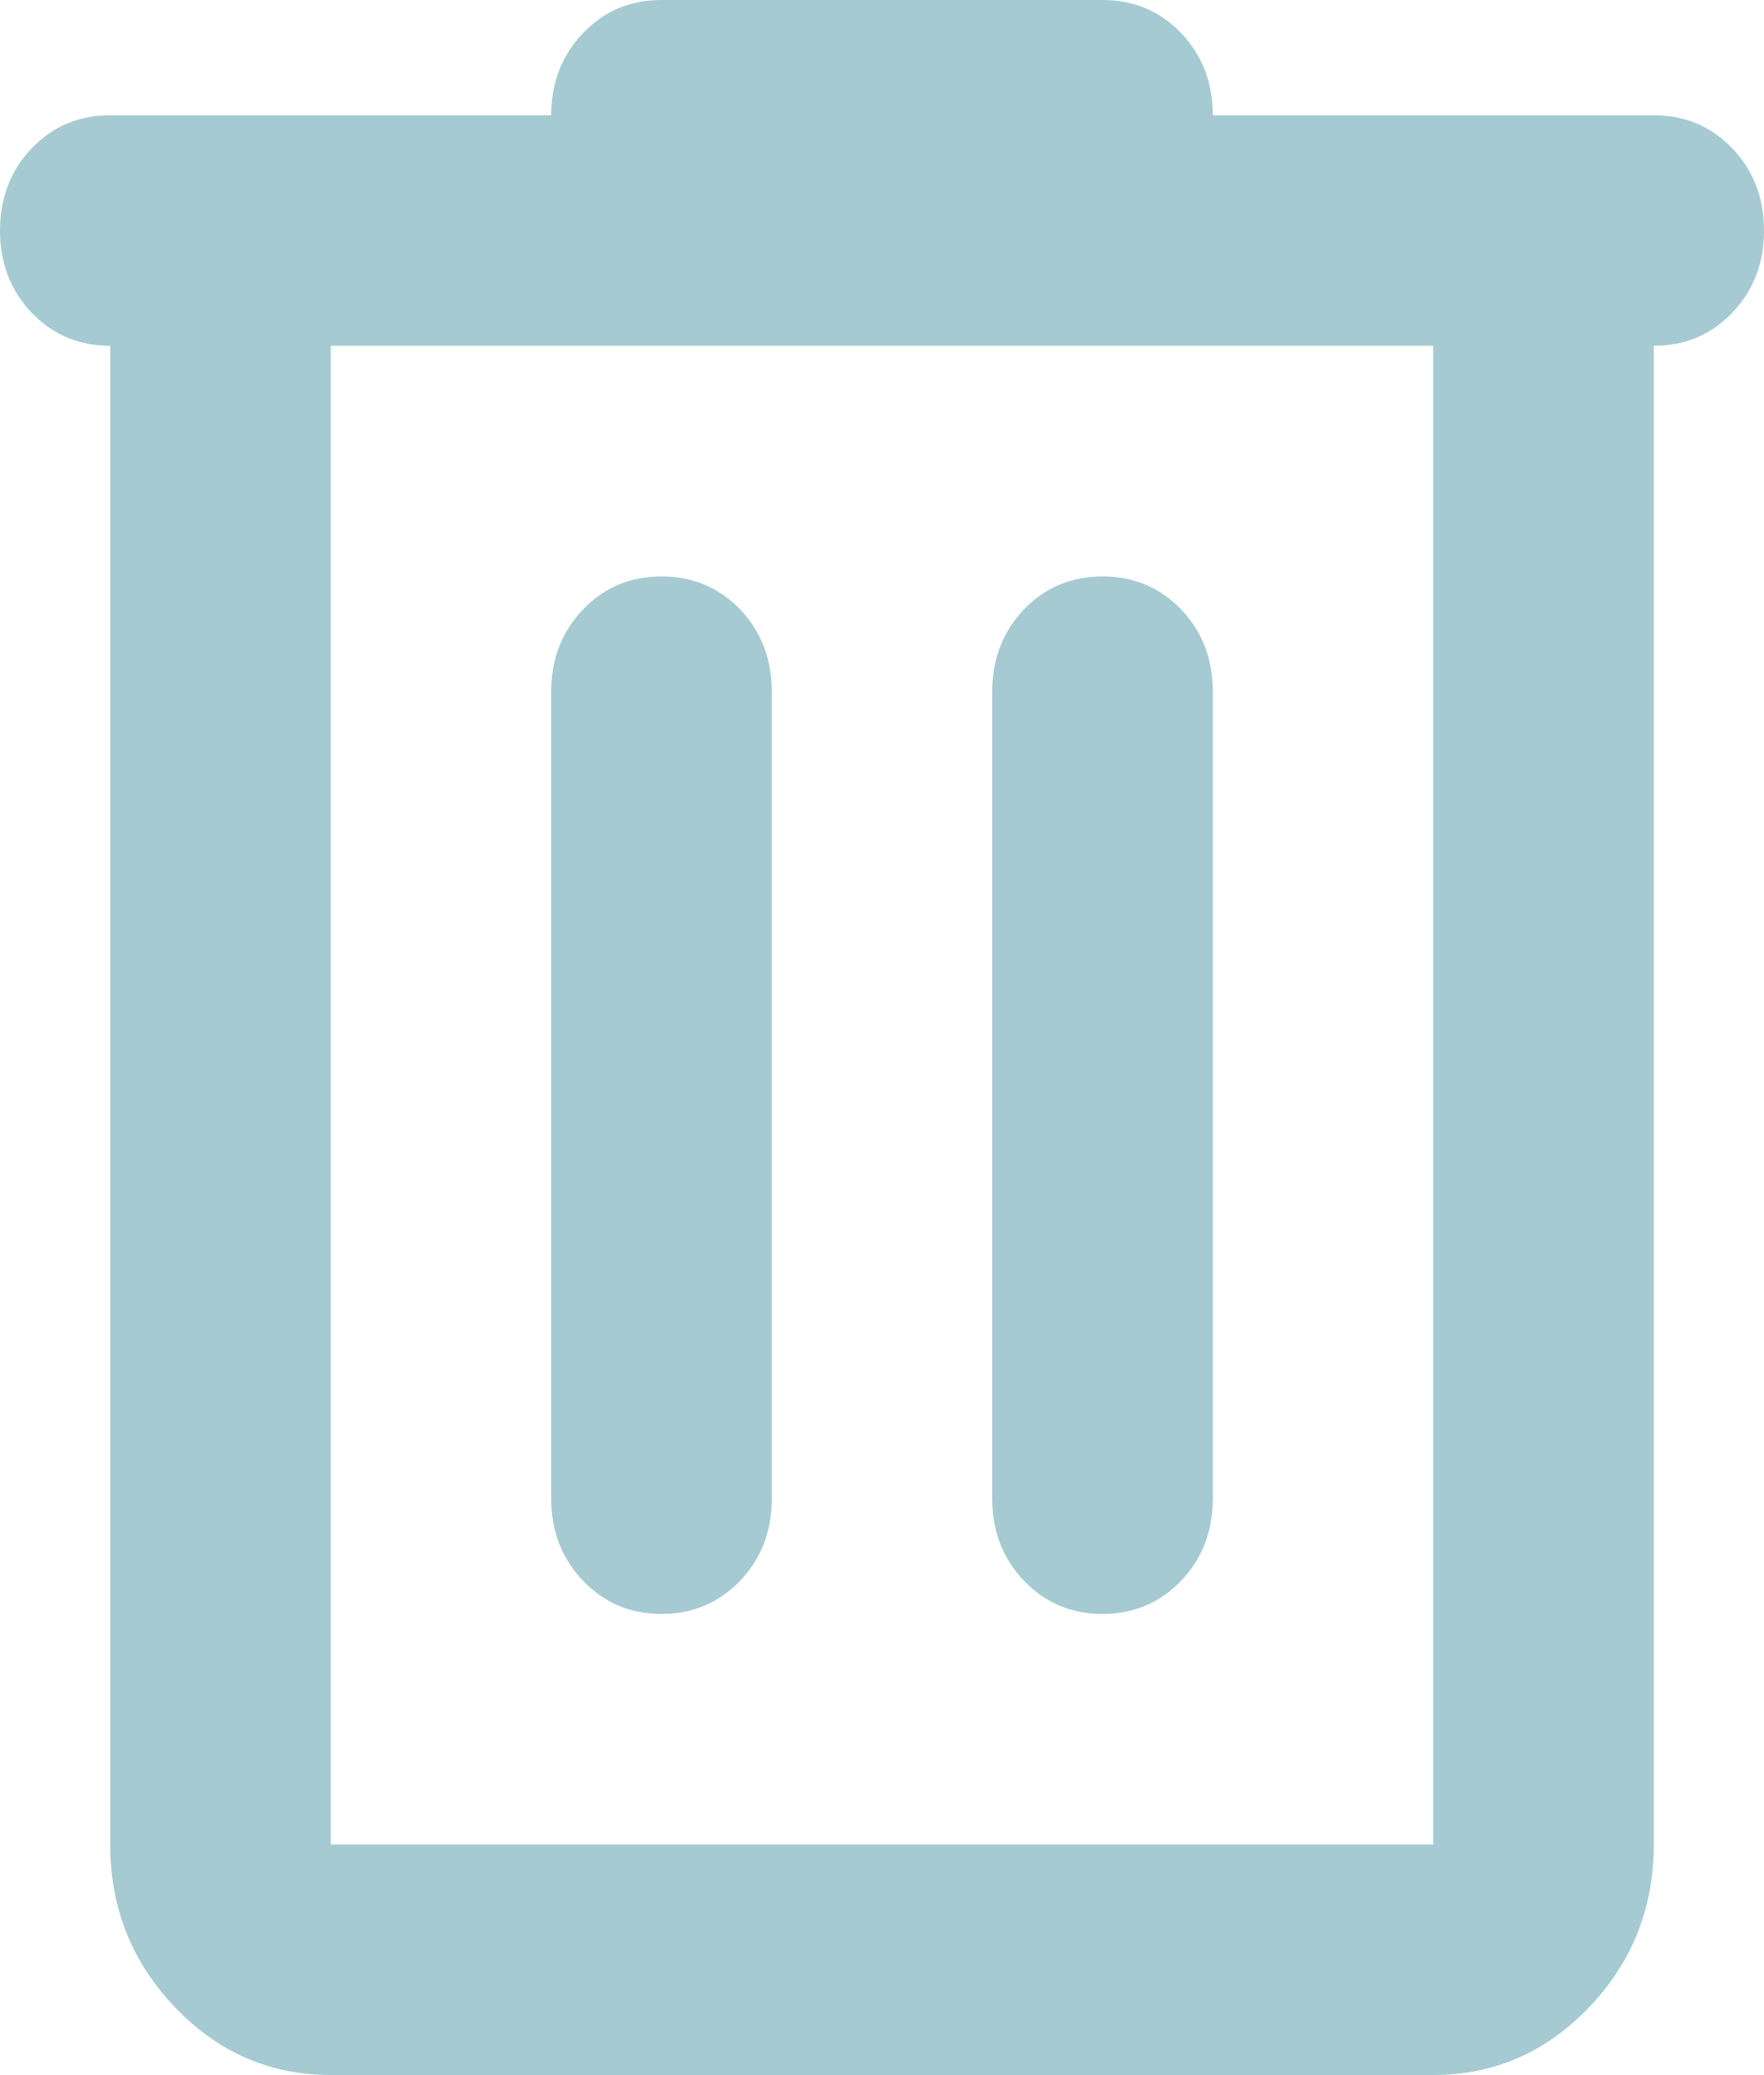
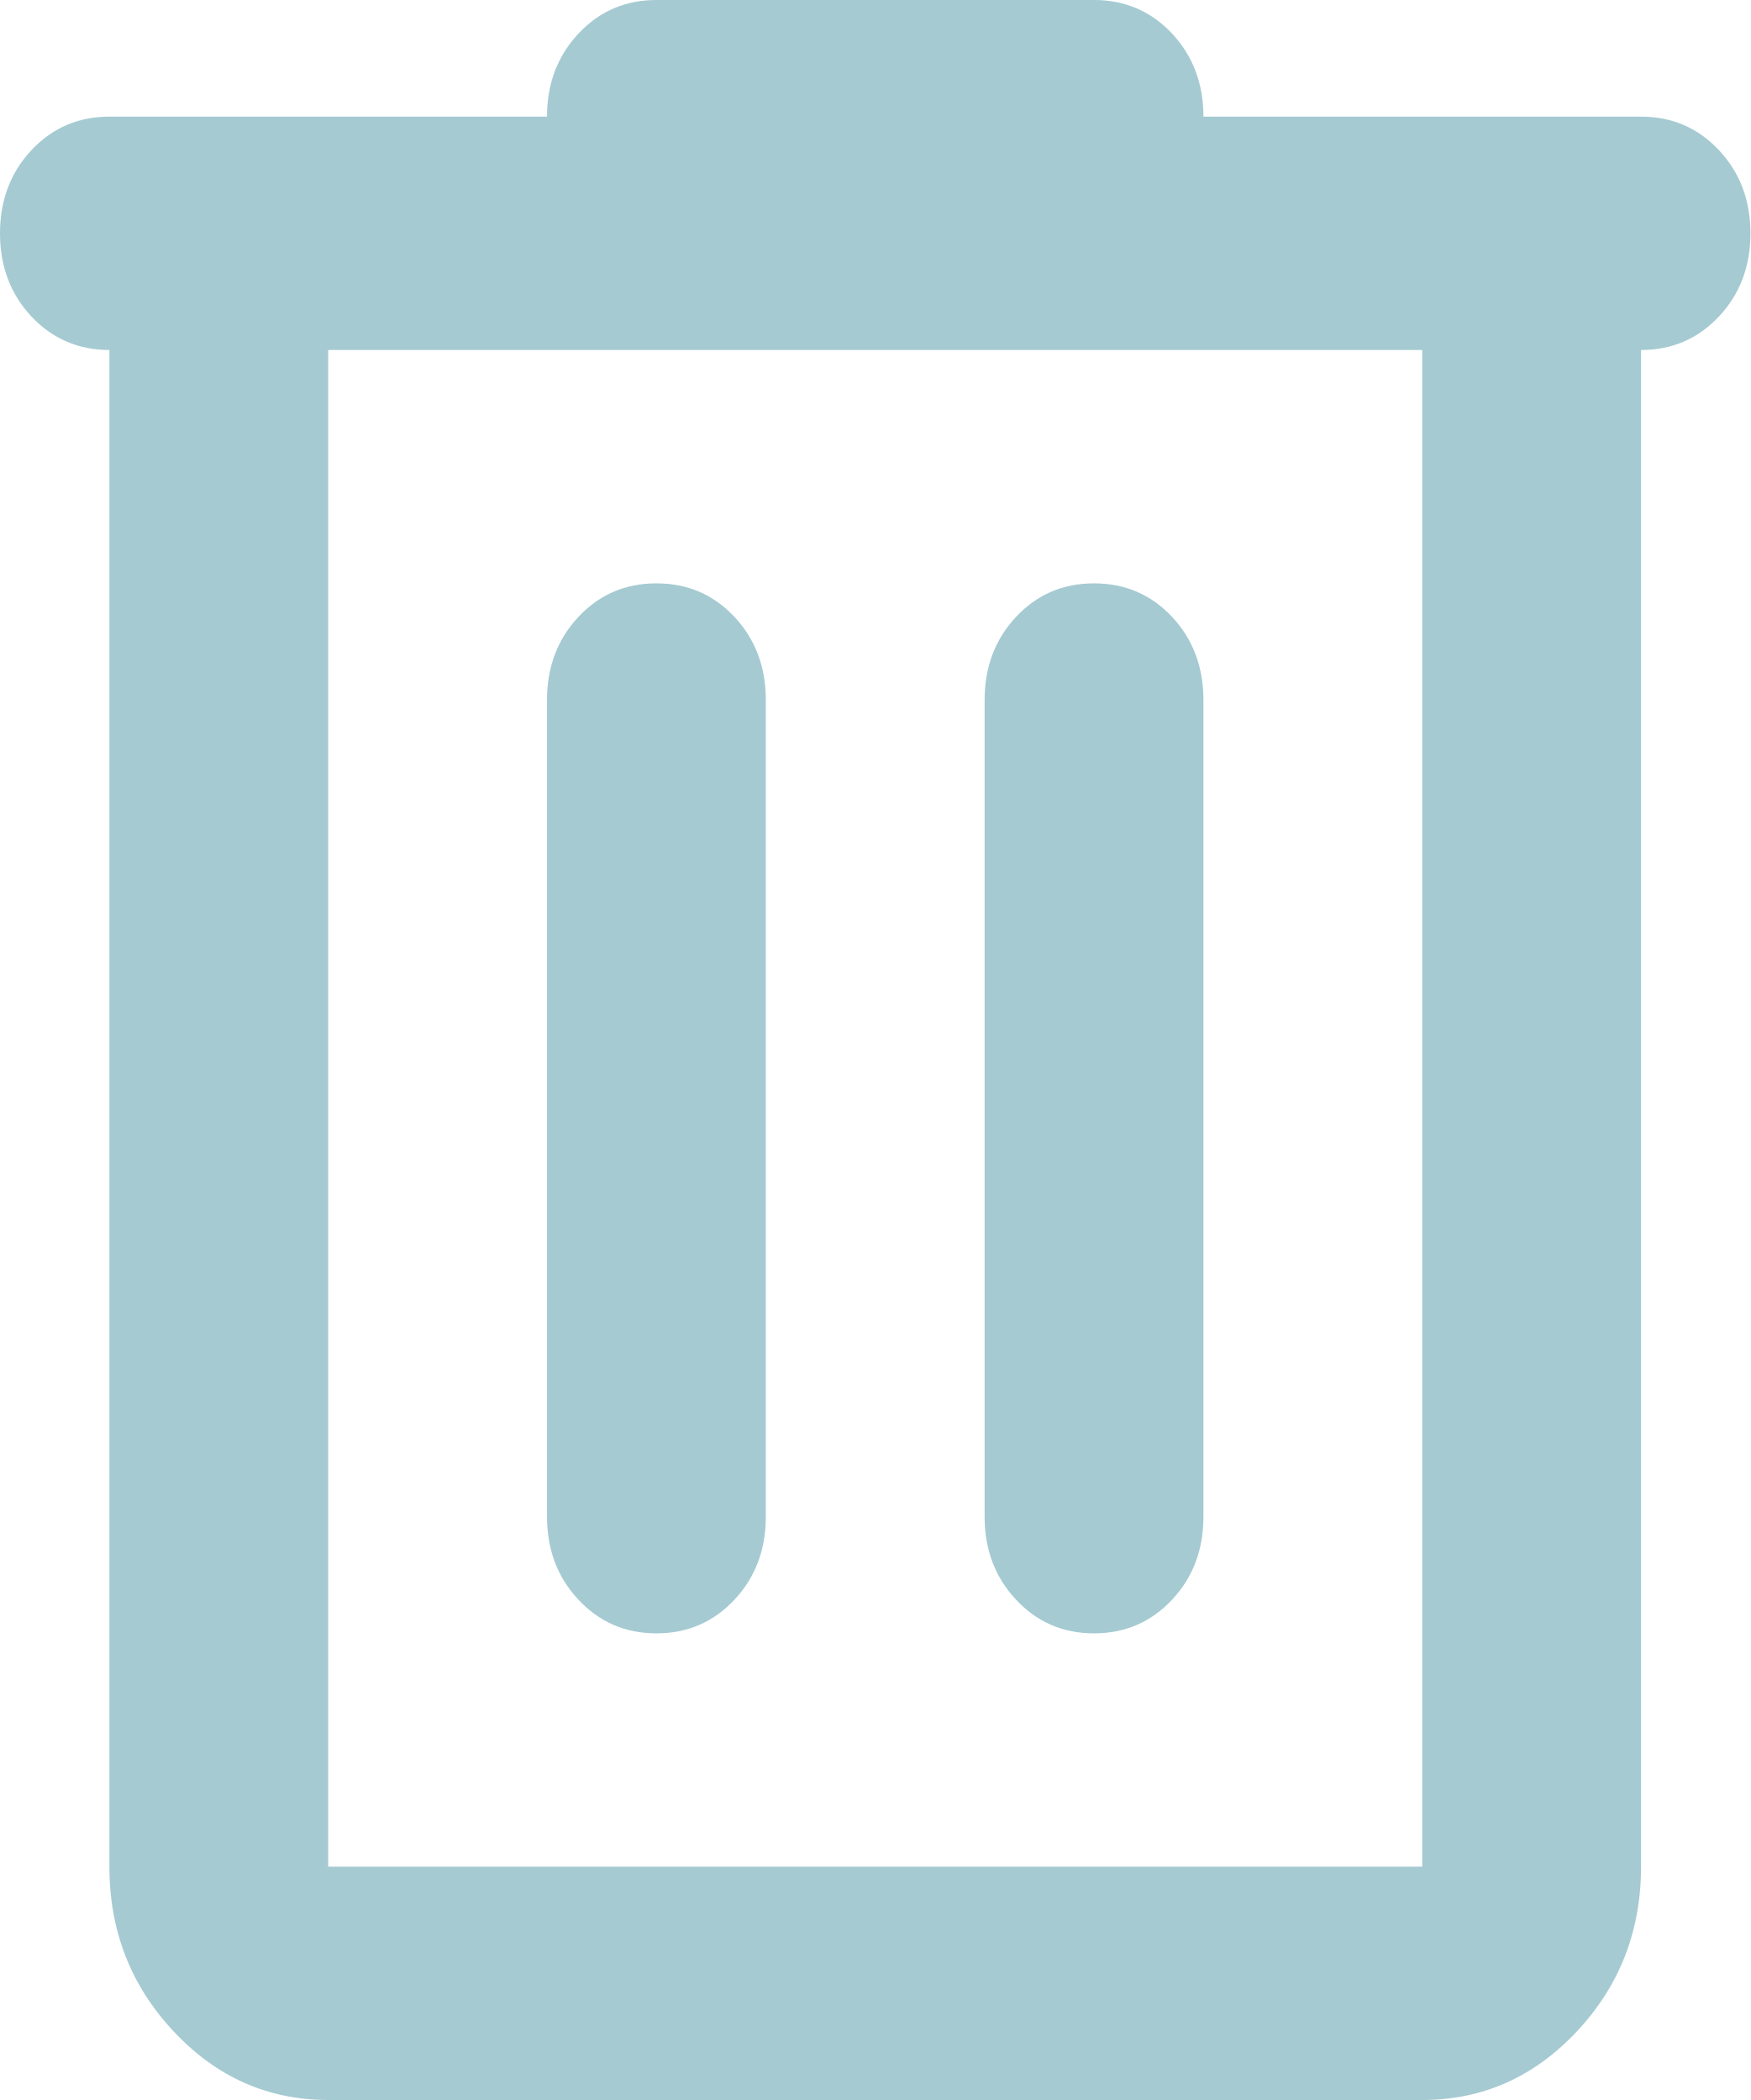
- <svg xmlns="http://www.w3.org/2000/svg" width="17" height="20" viewBox="0 0 17 20" fill="none">
-   <path d="M3.188 20C2.603 20 2.103 19.783 1.687 19.348C1.271 18.912 1.062 18.389 1.062 17.778V3.333C0.761 3.333 0.509 3.227 0.305 3.014C0.102 2.801 0 2.537 0 2.222C0 1.907 0.102 1.643 0.305 1.43C0.509 1.217 0.761 1.111 1.062 1.111H5.312C5.312 0.796 5.415 0.532 5.619 0.319C5.822 0.106 6.074 0 6.375 0H10.625C10.926 0 11.179 0.106 11.383 0.319C11.586 0.532 11.688 0.796 11.688 1.111H15.938C16.238 1.111 16.491 1.217 16.694 1.43C16.898 1.643 17 1.907 17 2.222C17 2.537 16.898 2.801 16.694 3.014C16.491 3.227 16.238 3.333 15.938 3.333V17.778C15.938 18.389 15.73 18.912 15.314 19.348C14.897 19.783 14.397 20 13.812 20H3.188ZM3.188 3.333V17.778H13.812V3.333H3.188ZM5.312 14.444C5.312 14.759 5.415 15.023 5.619 15.236C5.822 15.449 6.074 15.556 6.375 15.556C6.676 15.556 6.929 15.449 7.133 15.236C7.336 15.023 7.438 14.759 7.438 14.444V6.667C7.438 6.352 7.336 6.088 7.133 5.874C6.929 5.662 6.676 5.556 6.375 5.556C6.074 5.556 5.822 5.662 5.619 5.874C5.415 6.088 5.312 6.352 5.312 6.667V14.444ZM9.562 14.444C9.562 14.759 9.665 15.023 9.868 15.236C10.072 15.449 10.324 15.556 10.625 15.556C10.926 15.556 11.179 15.449 11.383 15.236C11.586 15.023 11.688 14.759 11.688 14.444V6.667C11.688 6.352 11.586 6.088 11.383 5.874C11.179 5.662 10.926 5.556 10.625 5.556C10.324 5.556 10.072 5.662 9.868 5.874C9.665 6.088 9.562 6.352 9.562 6.667V14.444ZM3.188 3.333V17.778V3.333Z" fill="#A5CAD2" />
+ <svg xmlns="http://www.w3.org/2000/svg" width="20" height="24" viewBox="0 0 20 24" fill="none">
+   <path d="M3.75 24C3.062 24 2.474 23.739 1.985 23.217C1.495 22.695 1.25 22.067 1.25 21.333V4C0.896 4 0.599 3.872 0.359 3.617C0.12 3.361 0 3.044 0 2.667C0 2.289 0.12 1.972 0.359 1.716C0.599 1.461 0.896 1.333 1.25 1.333H6.25C6.25 0.956 6.37 0.639 6.61 0.383C6.849 0.128 7.146 0 7.5 0H12.5C12.854 0 13.151 0.128 13.391 0.383C13.63 0.639 13.75 0.956 13.75 1.333H18.75C19.104 1.333 19.401 1.461 19.64 1.716C19.88 1.972 20 2.289 20 2.667C20 3.044 19.88 3.361 19.64 3.617C19.401 3.872 19.104 4 18.75 4V21.333C18.75 22.067 18.505 22.695 18.016 23.217C17.526 23.739 16.938 24 16.25 24H3.75ZM3.75 4V21.333H16.25V4H3.75ZM6.25 17.333C6.25 17.711 6.37 18.028 6.61 18.283C6.849 18.539 7.146 18.667 7.5 18.667C7.854 18.667 8.151 18.539 8.391 18.283C8.63 18.028 8.75 17.711 8.75 17.333V8C8.75 7.622 8.63 7.305 8.391 7.049C8.151 6.794 7.854 6.667 7.5 6.667C7.146 6.667 6.849 6.794 6.61 7.049C6.37 7.305 6.25 7.622 6.25 8V17.333ZM11.25 17.333C11.25 17.711 11.37 18.028 11.61 18.283C11.849 18.539 12.146 18.667 12.5 18.667C12.854 18.667 13.151 18.539 13.391 18.283C13.63 18.028 13.75 17.711 13.75 17.333V8C13.75 7.622 13.63 7.305 13.391 7.049C13.151 6.794 12.854 6.667 12.5 6.667C12.146 6.667 11.849 6.794 11.61 7.049C11.37 7.305 11.25 7.622 11.25 8V17.333ZM3.75 4V21.333V4Z" fill="#A5CAD2" />
</svg>
